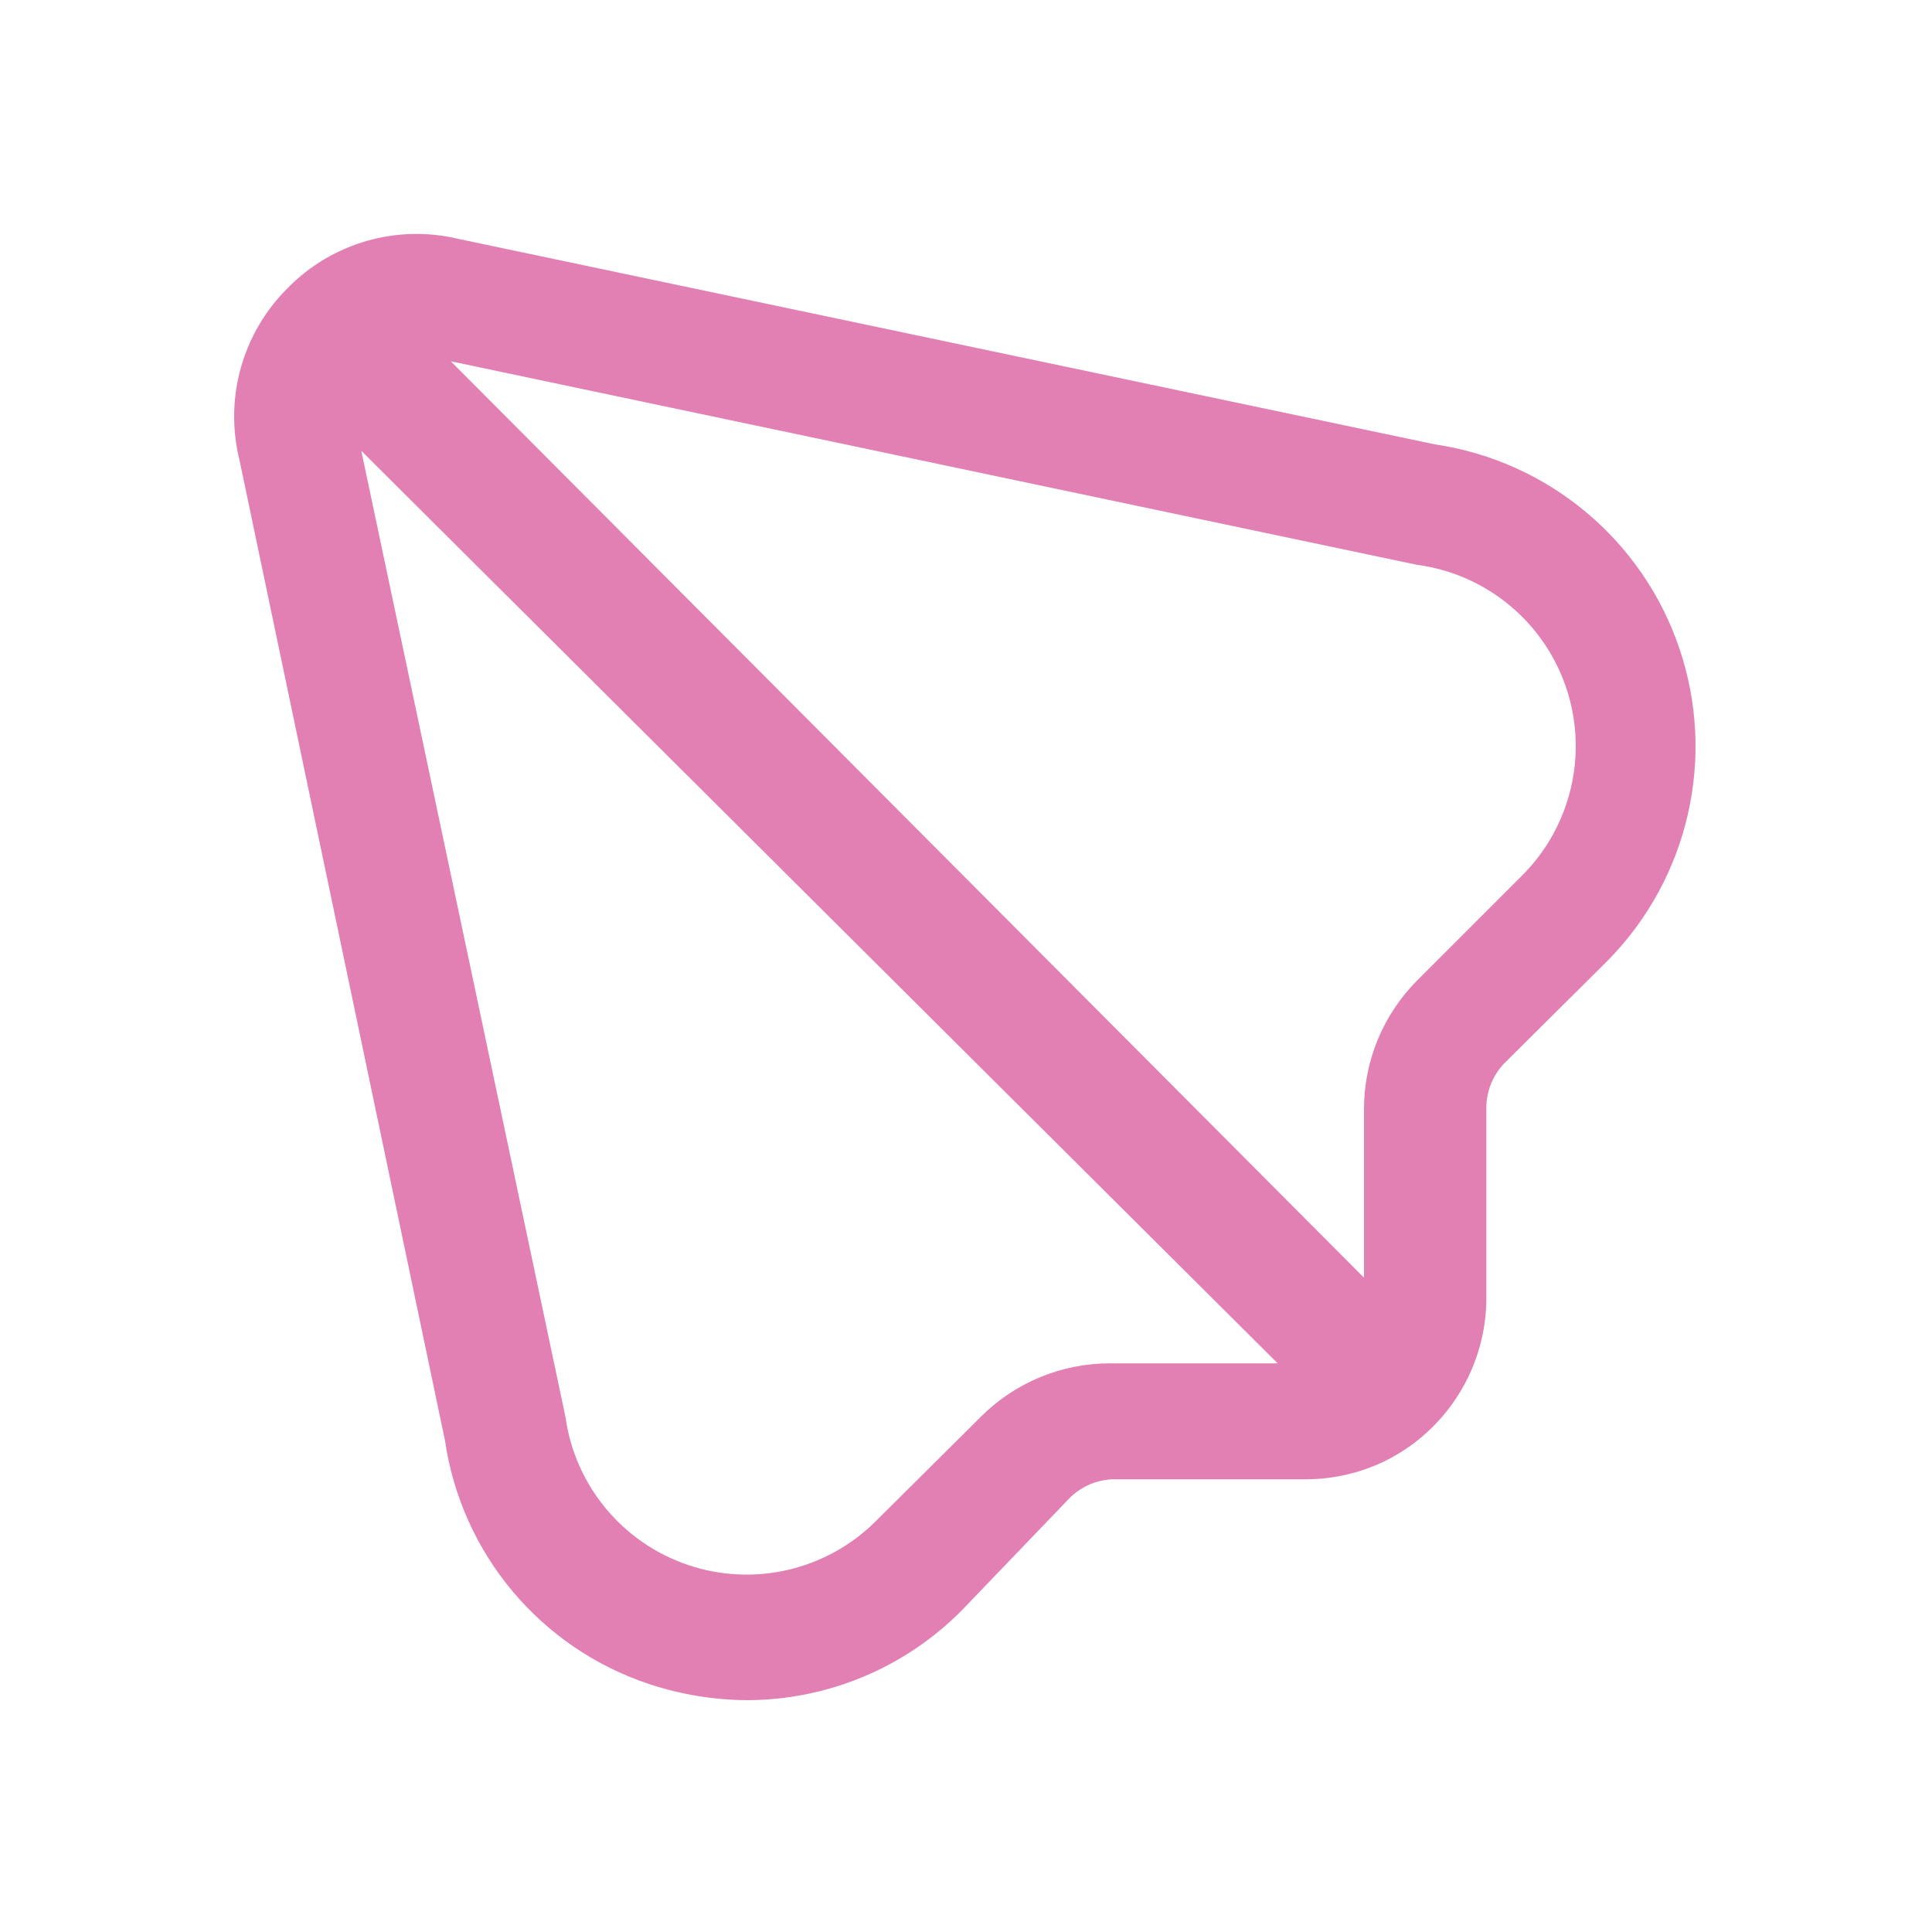
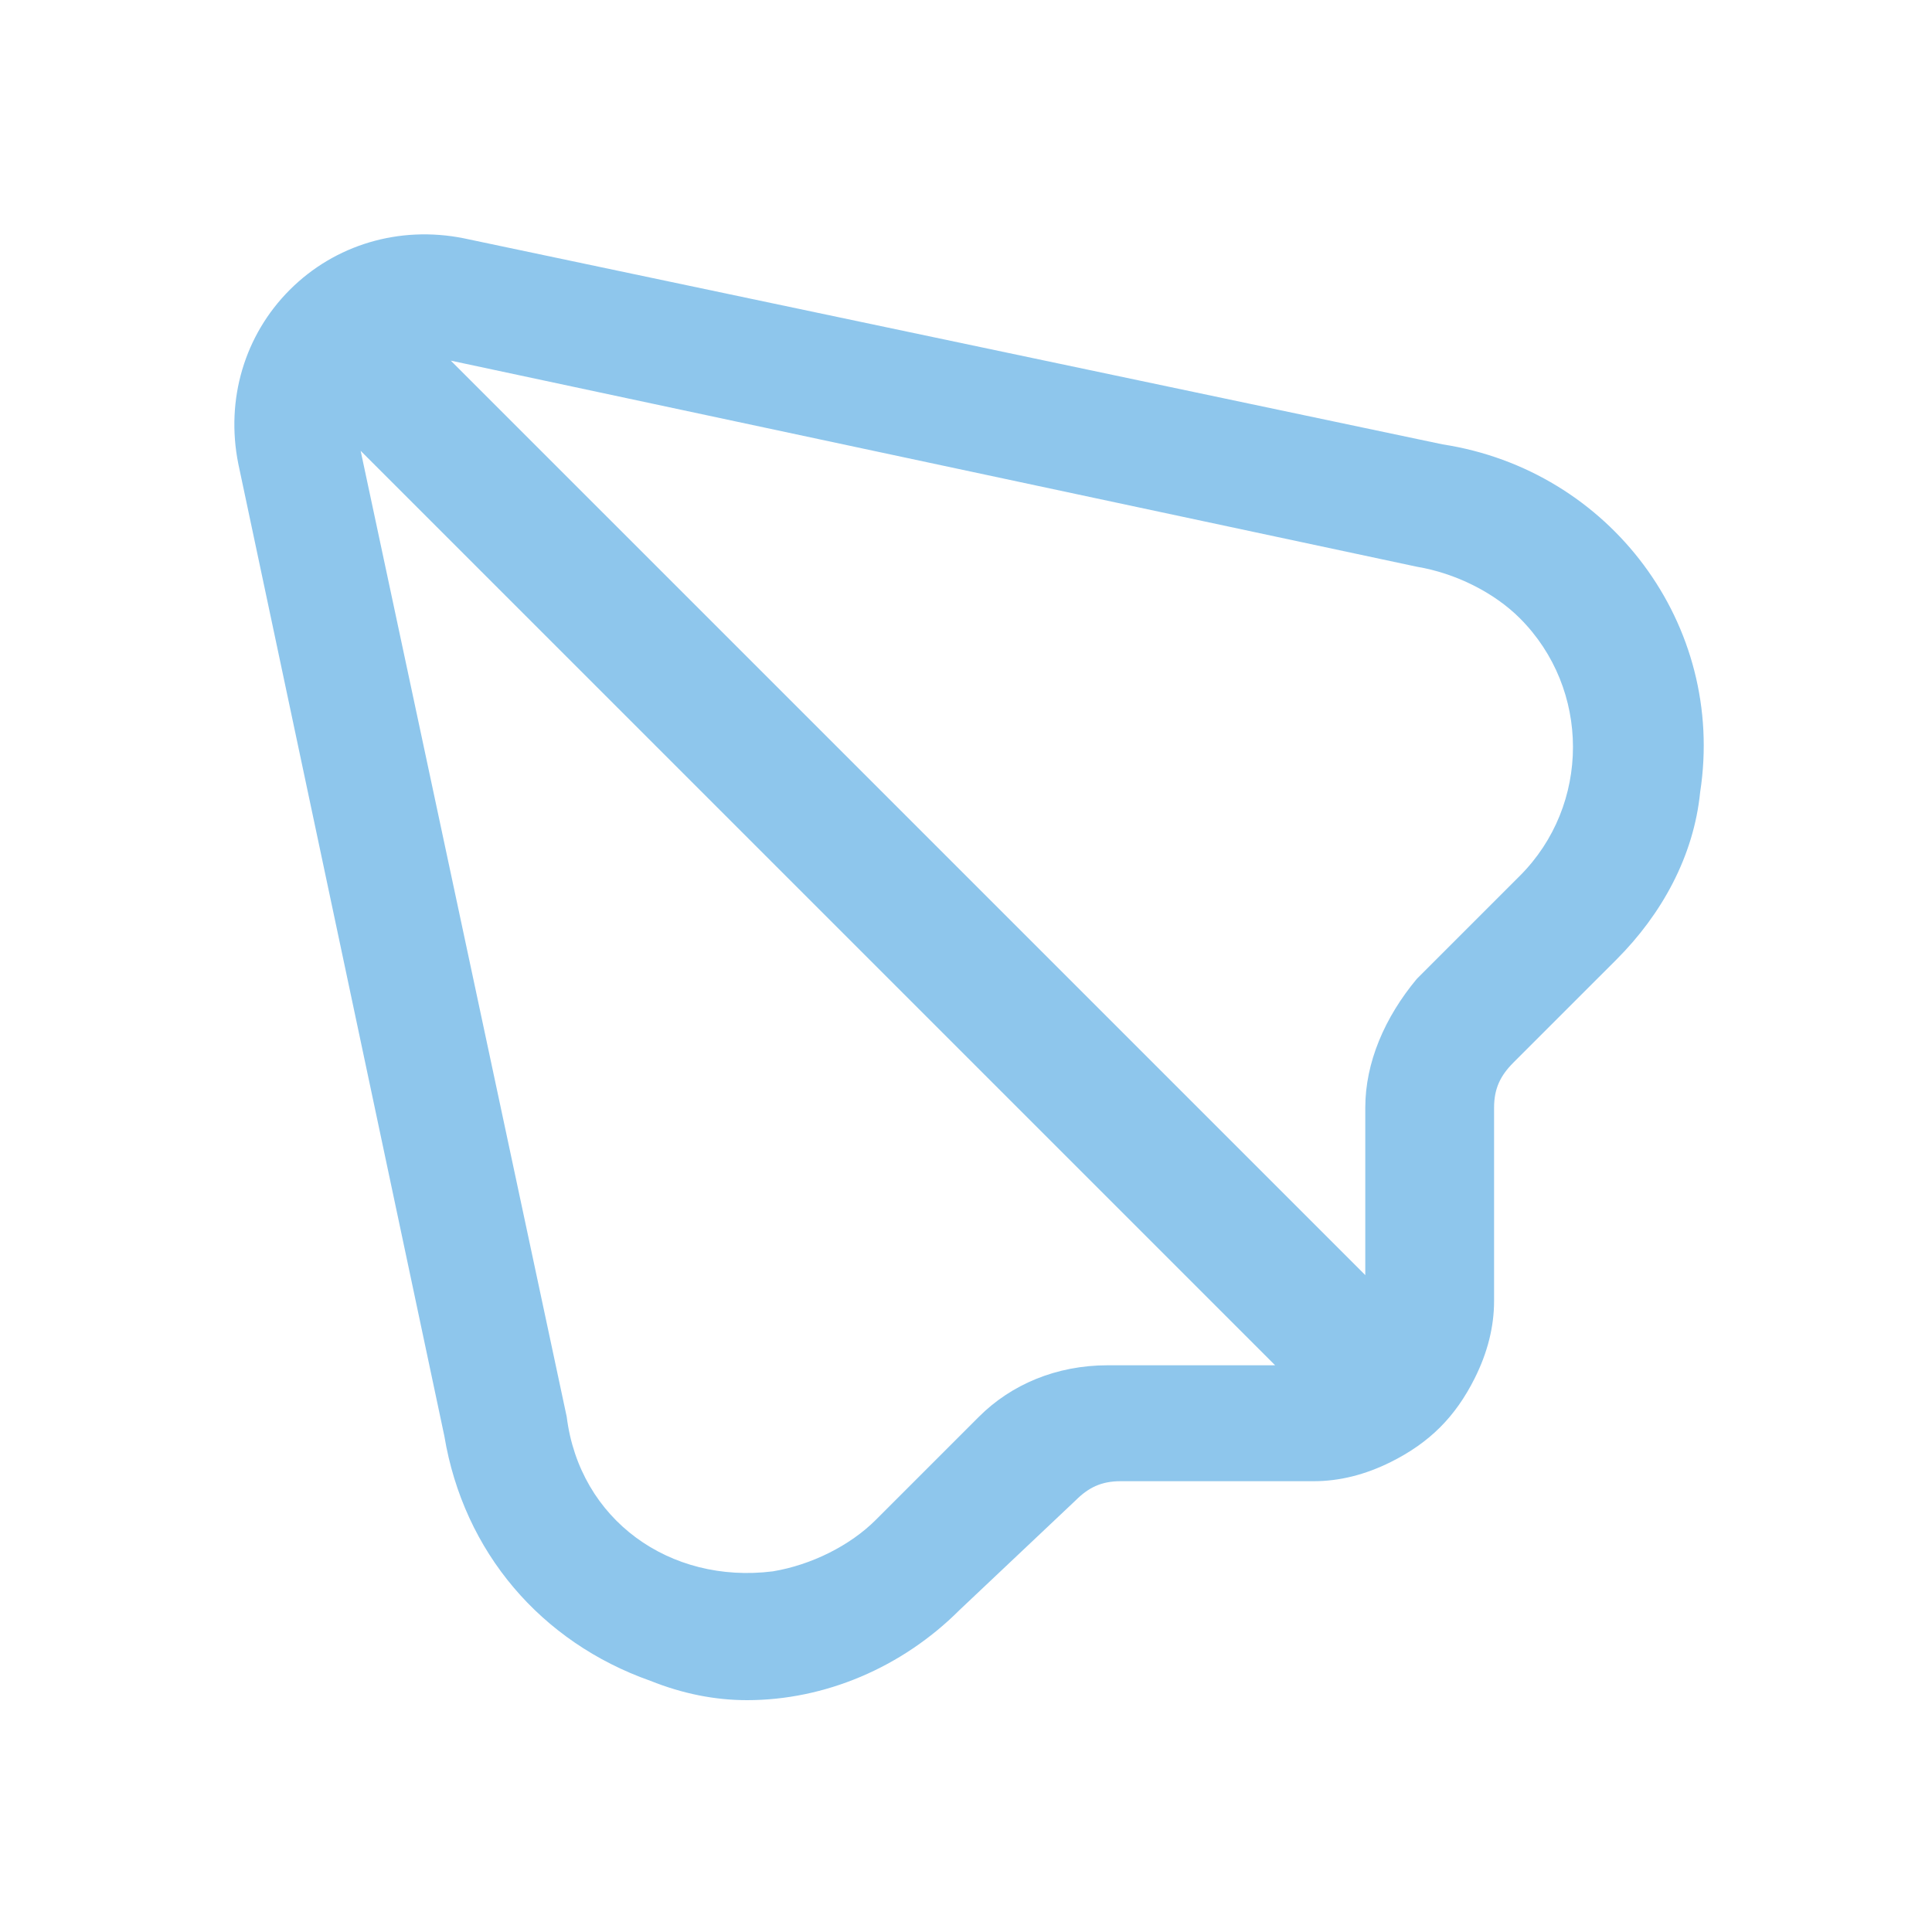
- <svg xmlns="http://www.w3.org/2000/svg" viewBox="0 0 30 30">
-   <defs>
-     <style>.cls-1{fill:#e27fb3;}</style>
-   </defs>
-   <g id="Layer_2" data-name="Layer 2">
-     <path class="cls-1" d="M4.47,4.47a2.8,2.8,0,0,1,2.65-.76L22.28,6.9a4.74,4.74,0,0,1,2.7,8l-1.63,1.62a1,1,0,0,0-.27.67v3a2.83,2.83,0,0,1-.29,1.21h0l0,0a2.83,2.83,0,0,1-1.29,1.29l0,0h0a2.82,2.82,0,0,1-1.21.28h-3a1,1,0,0,0-.67.28L14.94,25a4.7,4.7,0,0,1-3.34,1.4,4.94,4.94,0,0,1-1.52-.25,4.7,4.7,0,0,1-3.17-3.78L3.72,7.15A2.81,2.81,0,0,1,4.47,4.47ZM22,15.23l1.63-1.63A2.84,2.84,0,0,0,22,8.77L7,5.61,21.18,19.84V17.23A2.83,2.83,0,0,1,22,15.23ZM8.78,22a2.84,2.84,0,0,0,4.82,1.62L15.23,22a2.83,2.83,0,0,1,2-.83h2.61L5.61,7Z" />
+ <svg xmlns="http://www.w3.org/2000/svg" version="1.1" id="Layer_1" x="0px" y="0px" viewBox="0 0 30 30" style="enable-background:new 0 0 30 30;" xml:space="preserve">
+   <style type="text/css">
+ 	.st0{fill:#8EC6EC;}
+ </style>
+   <g>
+     <path class="st0" d="M4.5,4.5c0.7-0.7,1.7-1,2.7-0.8l15.2,3.2c2.6,0.4,4.4,2.8,4,5.4c-0.1,1-0.6,1.9-1.3,2.6l-1.6,1.6   c-0.2,0.2-0.3,0.4-0.3,0.7v3c0,0.4-0.1,0.8-0.3,1.2l0,0l0,0c-0.3,0.6-0.7,1-1.3,1.3l0,0l0,0c-0.4,0.2-0.8,0.3-1.2,0.3h-3   c-0.3,0-0.5,0.1-0.7,0.3L14.9,25c-0.9,0.9-2.1,1.4-3.3,1.4c-0.5,0-1-0.1-1.5-0.3c-1.7-0.6-2.9-2-3.2-3.8L3.7,7.2   C3.5,6.2,3.8,5.2,4.5,4.5z M22,15.2l1.6-1.6c1.1-1.1,1.1-2.9,0-4c-0.4-0.4-1-0.7-1.6-0.8L7,5.6l14.2,14.2v-2.6   C21.2,16.5,21.5,15.8,22,15.2z M8.8,22c0.2,1.6,1.6,2.6,3.2,2.4c0.6-0.1,1.2-0.4,1.6-0.8l1.6-1.6c0.5-0.5,1.2-0.8,2-0.8h2.6L5.6,7   L8.8,22z" />
  </g>
</svg>
